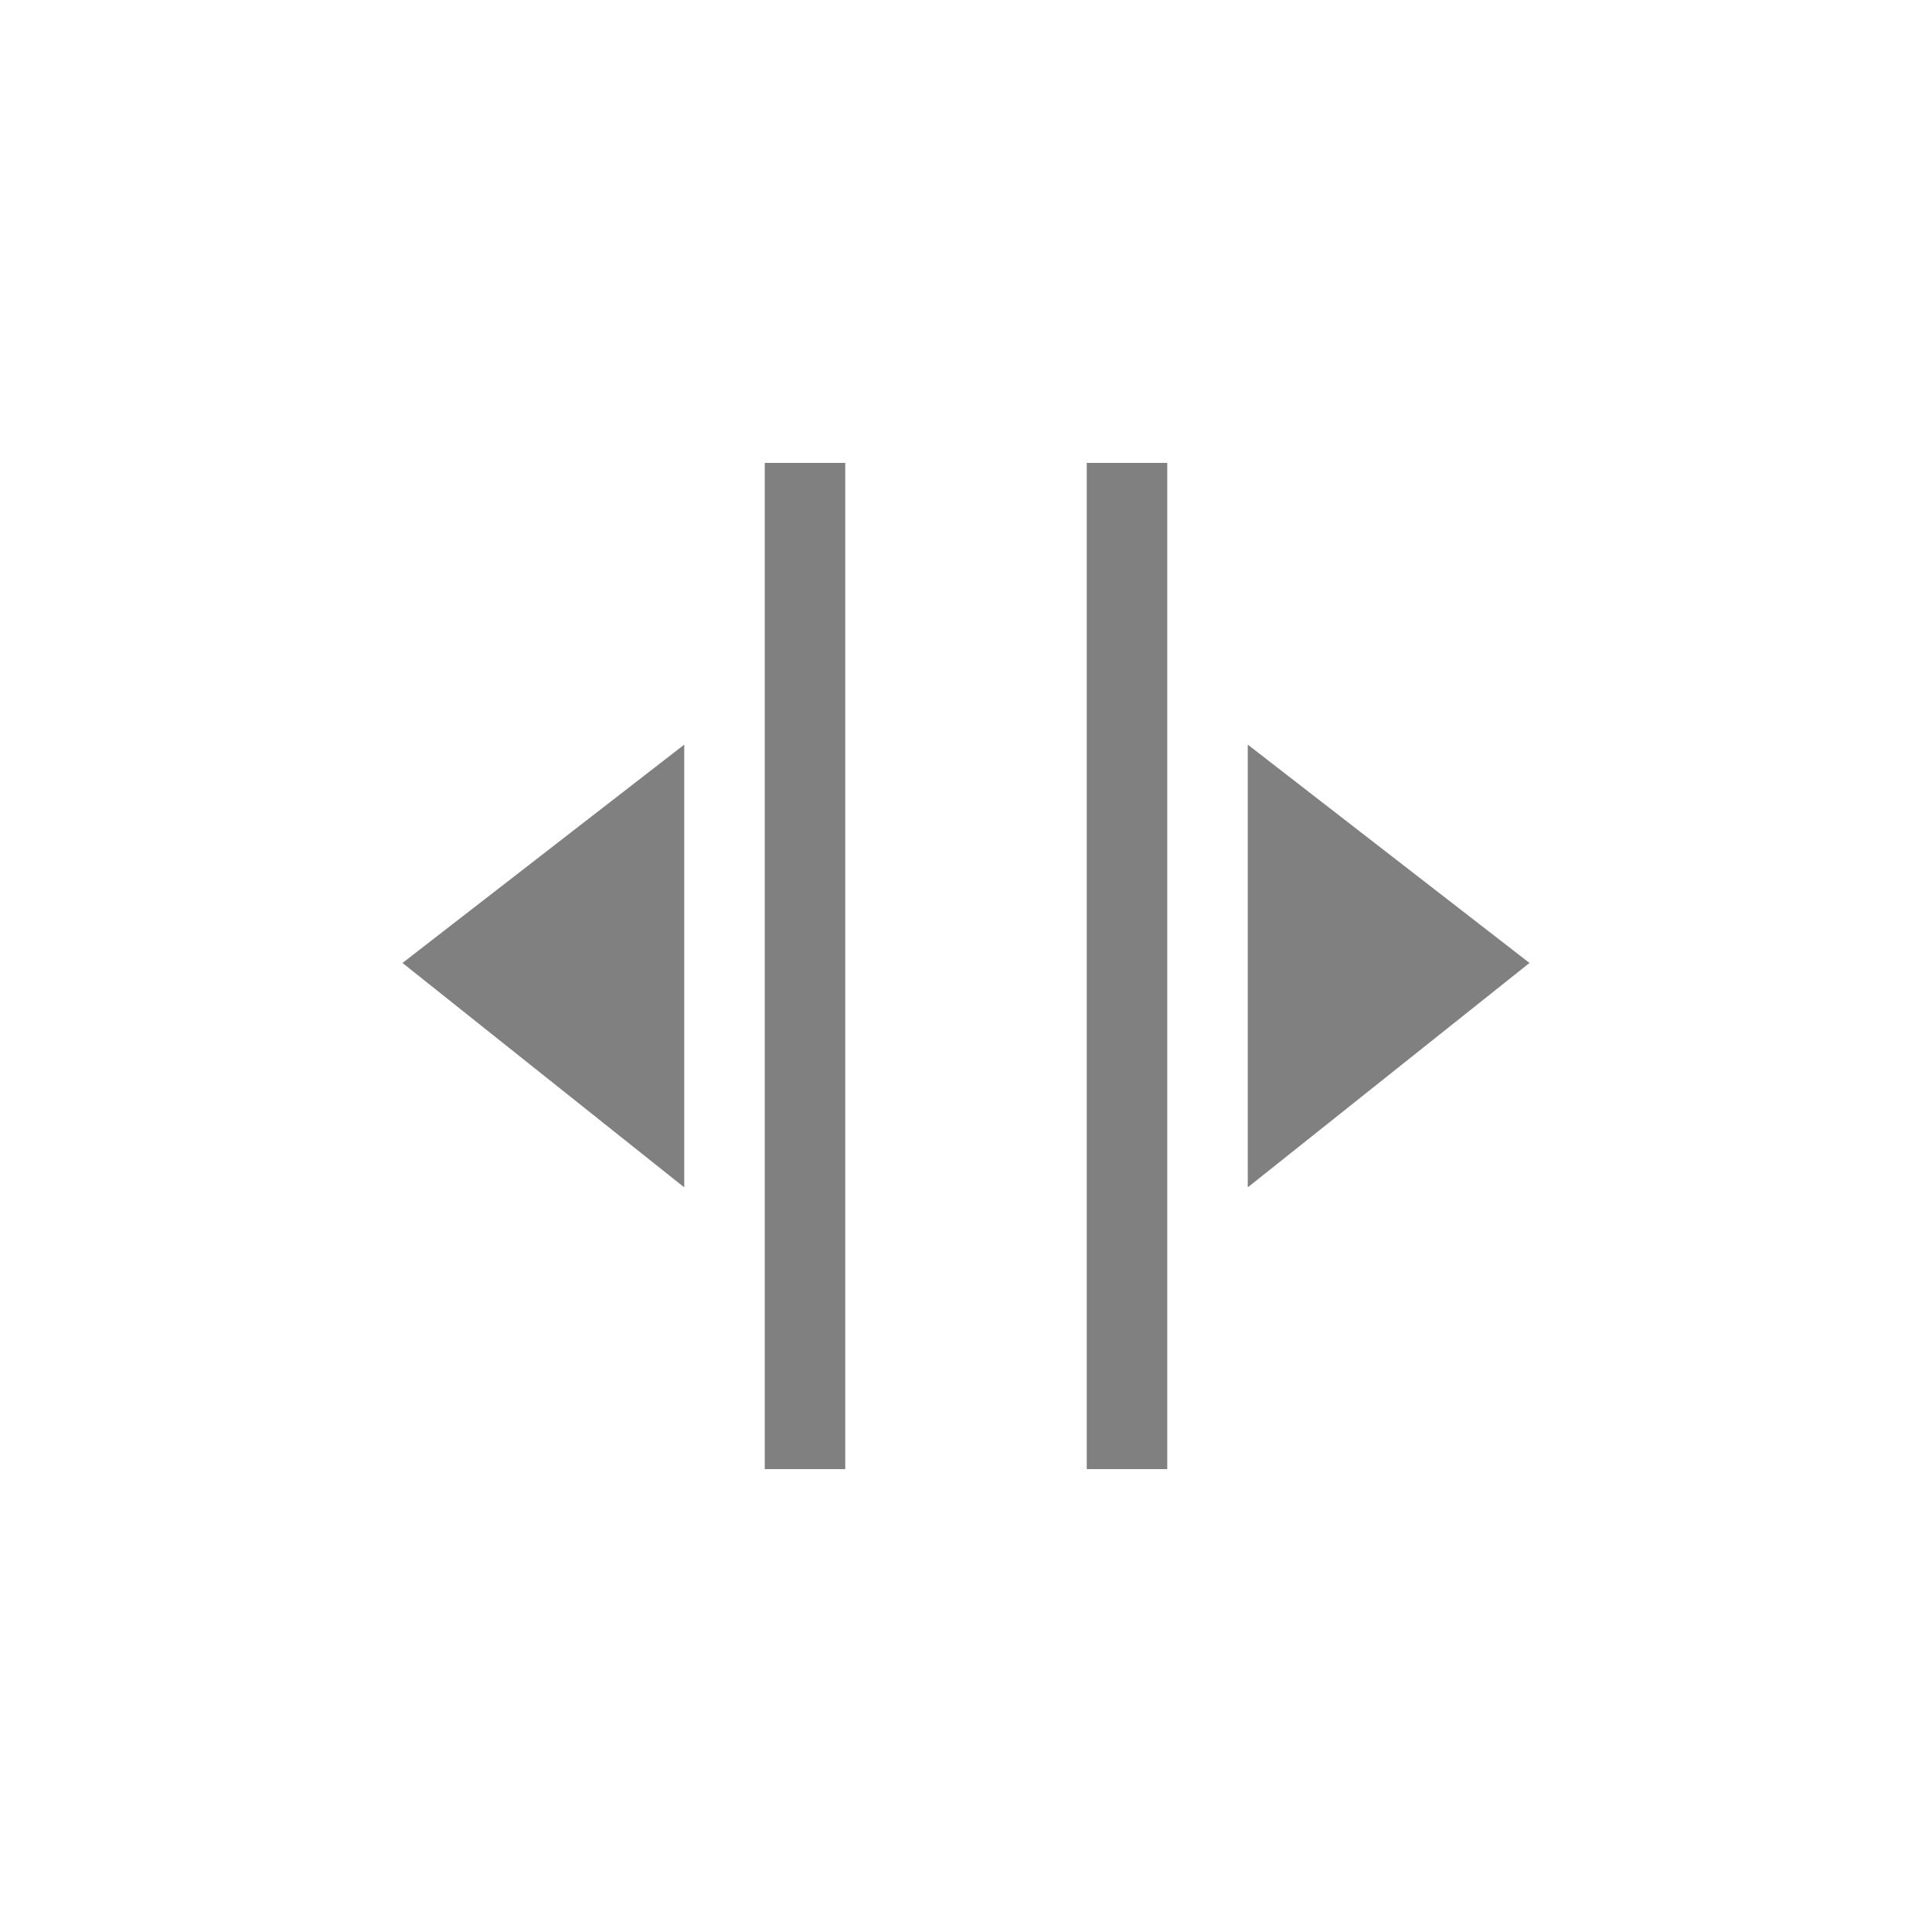
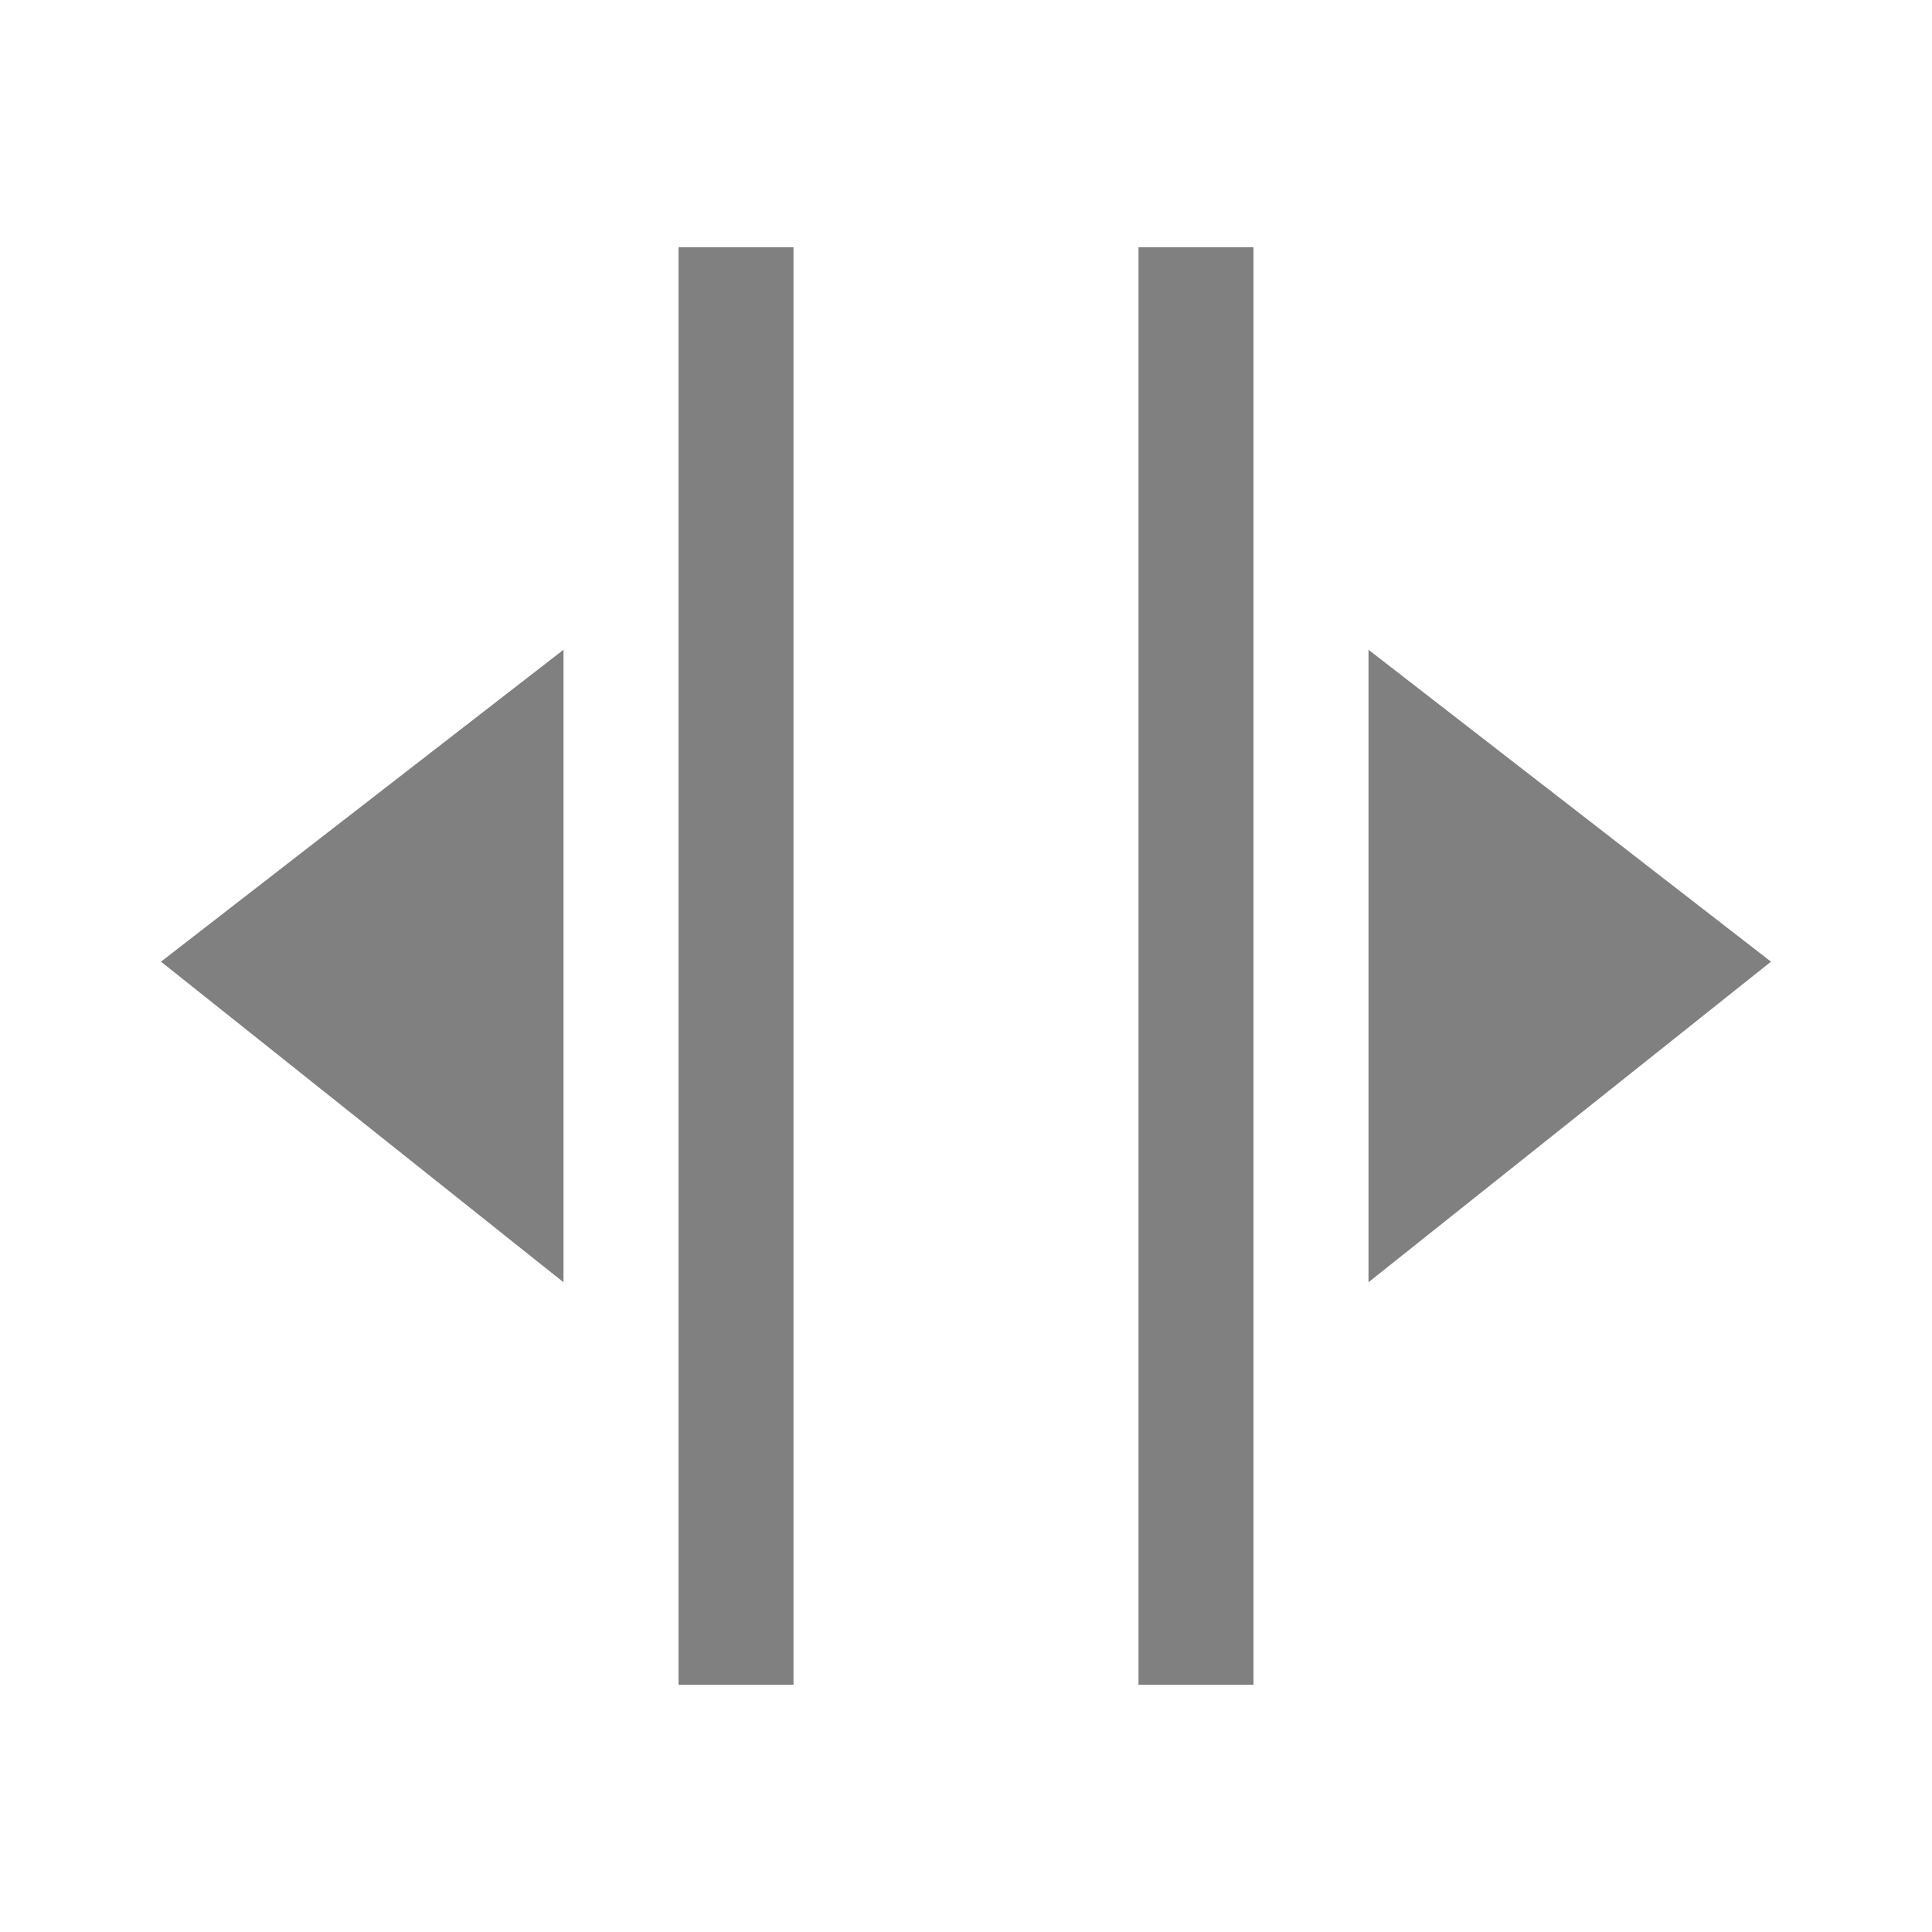
<svg xmlns="http://www.w3.org/2000/svg" version="1.1" id="Calque_1" x="0px" y="0px" viewBox="0 0 48 48" xml:space="preserve" width="48" height="48">
  <defs id="defs15" />
  <style type="text/css" id="style2">
	.st0{display:none;fill:#3D3D3D;}
	.st1{display:none;fill:#000100;}
	.st2{fill:#808080;}
</style>
  <rect x="0.5" y="19.6" class="st0" width="27.9" height="27.9" id="rect6" style="display:none;fill:#3d3d3d" />
  <path class="st1" d="M 28.9,48 H 0 V 19.1 H 28.9 Z M 1,47 H 27.9 V 20.1 H 1 Z" id="path8" style="display:none;fill:#000100" />
  <g id="layer2" transform="translate(0,19.1)" style="display:none">
    <rect style="display:inline;opacity:1;vector-effect:none;fill:#c6e3e0;fill-opacity:1;stroke:none;stroke-width:12.292;stroke-linecap:square;stroke-linejoin:miter;stroke-miterlimit:4;stroke-dasharray:none;stroke-dashoffset:0;stroke-opacity:1;paint-order:stroke fill markers" id="rect22" width="30" height="30" x="9" y="-10.1" />
  </g>
  <g id="layer1" style="display:inline" transform="translate(0,19.1)">
-     <polygon transform="matrix(1.555556,0,0,1.506849,2.222222,-17.32603)" class="st2" points="9.5,18.4 5,14.7 9.5,11.1 " id="polygon10" style="fill:#808080;fill-opacity:1" />
-     <polygon transform="matrix(1.555556,0,0,1.506849,0.6666666,-17.32603)" class="st2" points="19.5,18.4 19.5,11.1 24,14.7 " id="polygon12" style="fill:#808080;fill-opacity:1" />
-     <line class="st3" x1="20" y1="-7.6" x2="20" y2="17.4" id="line14" style="fill:none;fill-opacity:1;stroke:#808080;stroke-width:2;stroke-miterlimit:4;stroke-dasharray:none;stroke-opacity:1" />
-     <line class="st3" x1="28" y1="-7.6" x2="28" y2="17.4" id="line16" style="fill:none;fill-opacity:1;stroke:#808080;stroke-width:2;stroke-miterlimit:4;stroke-dasharray:none;stroke-opacity:1" />
+     <polygon transform="matrix(2.222222,0,0,2.152642,-7.111111,-26.85147)" class="st2" points="9.5,18.4 5,14.7 9.5,11.1 " id="polygon10" style="fill:#808080;fill-opacity:1" />
+     <polygon transform="matrix(2.222222,0,0,2.152642,-9.333333,-26.85147)" class="st2" points="19.5,18.4 19.5,11.1 24,14.7 " id="polygon12" style="fill:#808080;fill-opacity:1" />
+     <line class="st3" x1="18.286" y1="-12.957" x2="18.286" y2="22.757" id="line14" style="fill:none;fill-opacity:1;stroke:#808080;stroke-width:2.857;stroke-miterlimit:4;stroke-dasharray:none;stroke-opacity:1" />
+     <line class="st3" x1="29.714" y1="-12.957" x2="29.714" y2="22.757" id="line16" style="fill:none;fill-opacity:1;stroke:#808080;stroke-width:2.857;stroke-miterlimit:4;stroke-dasharray:none;stroke-opacity:1" />
  </g>
</svg>
